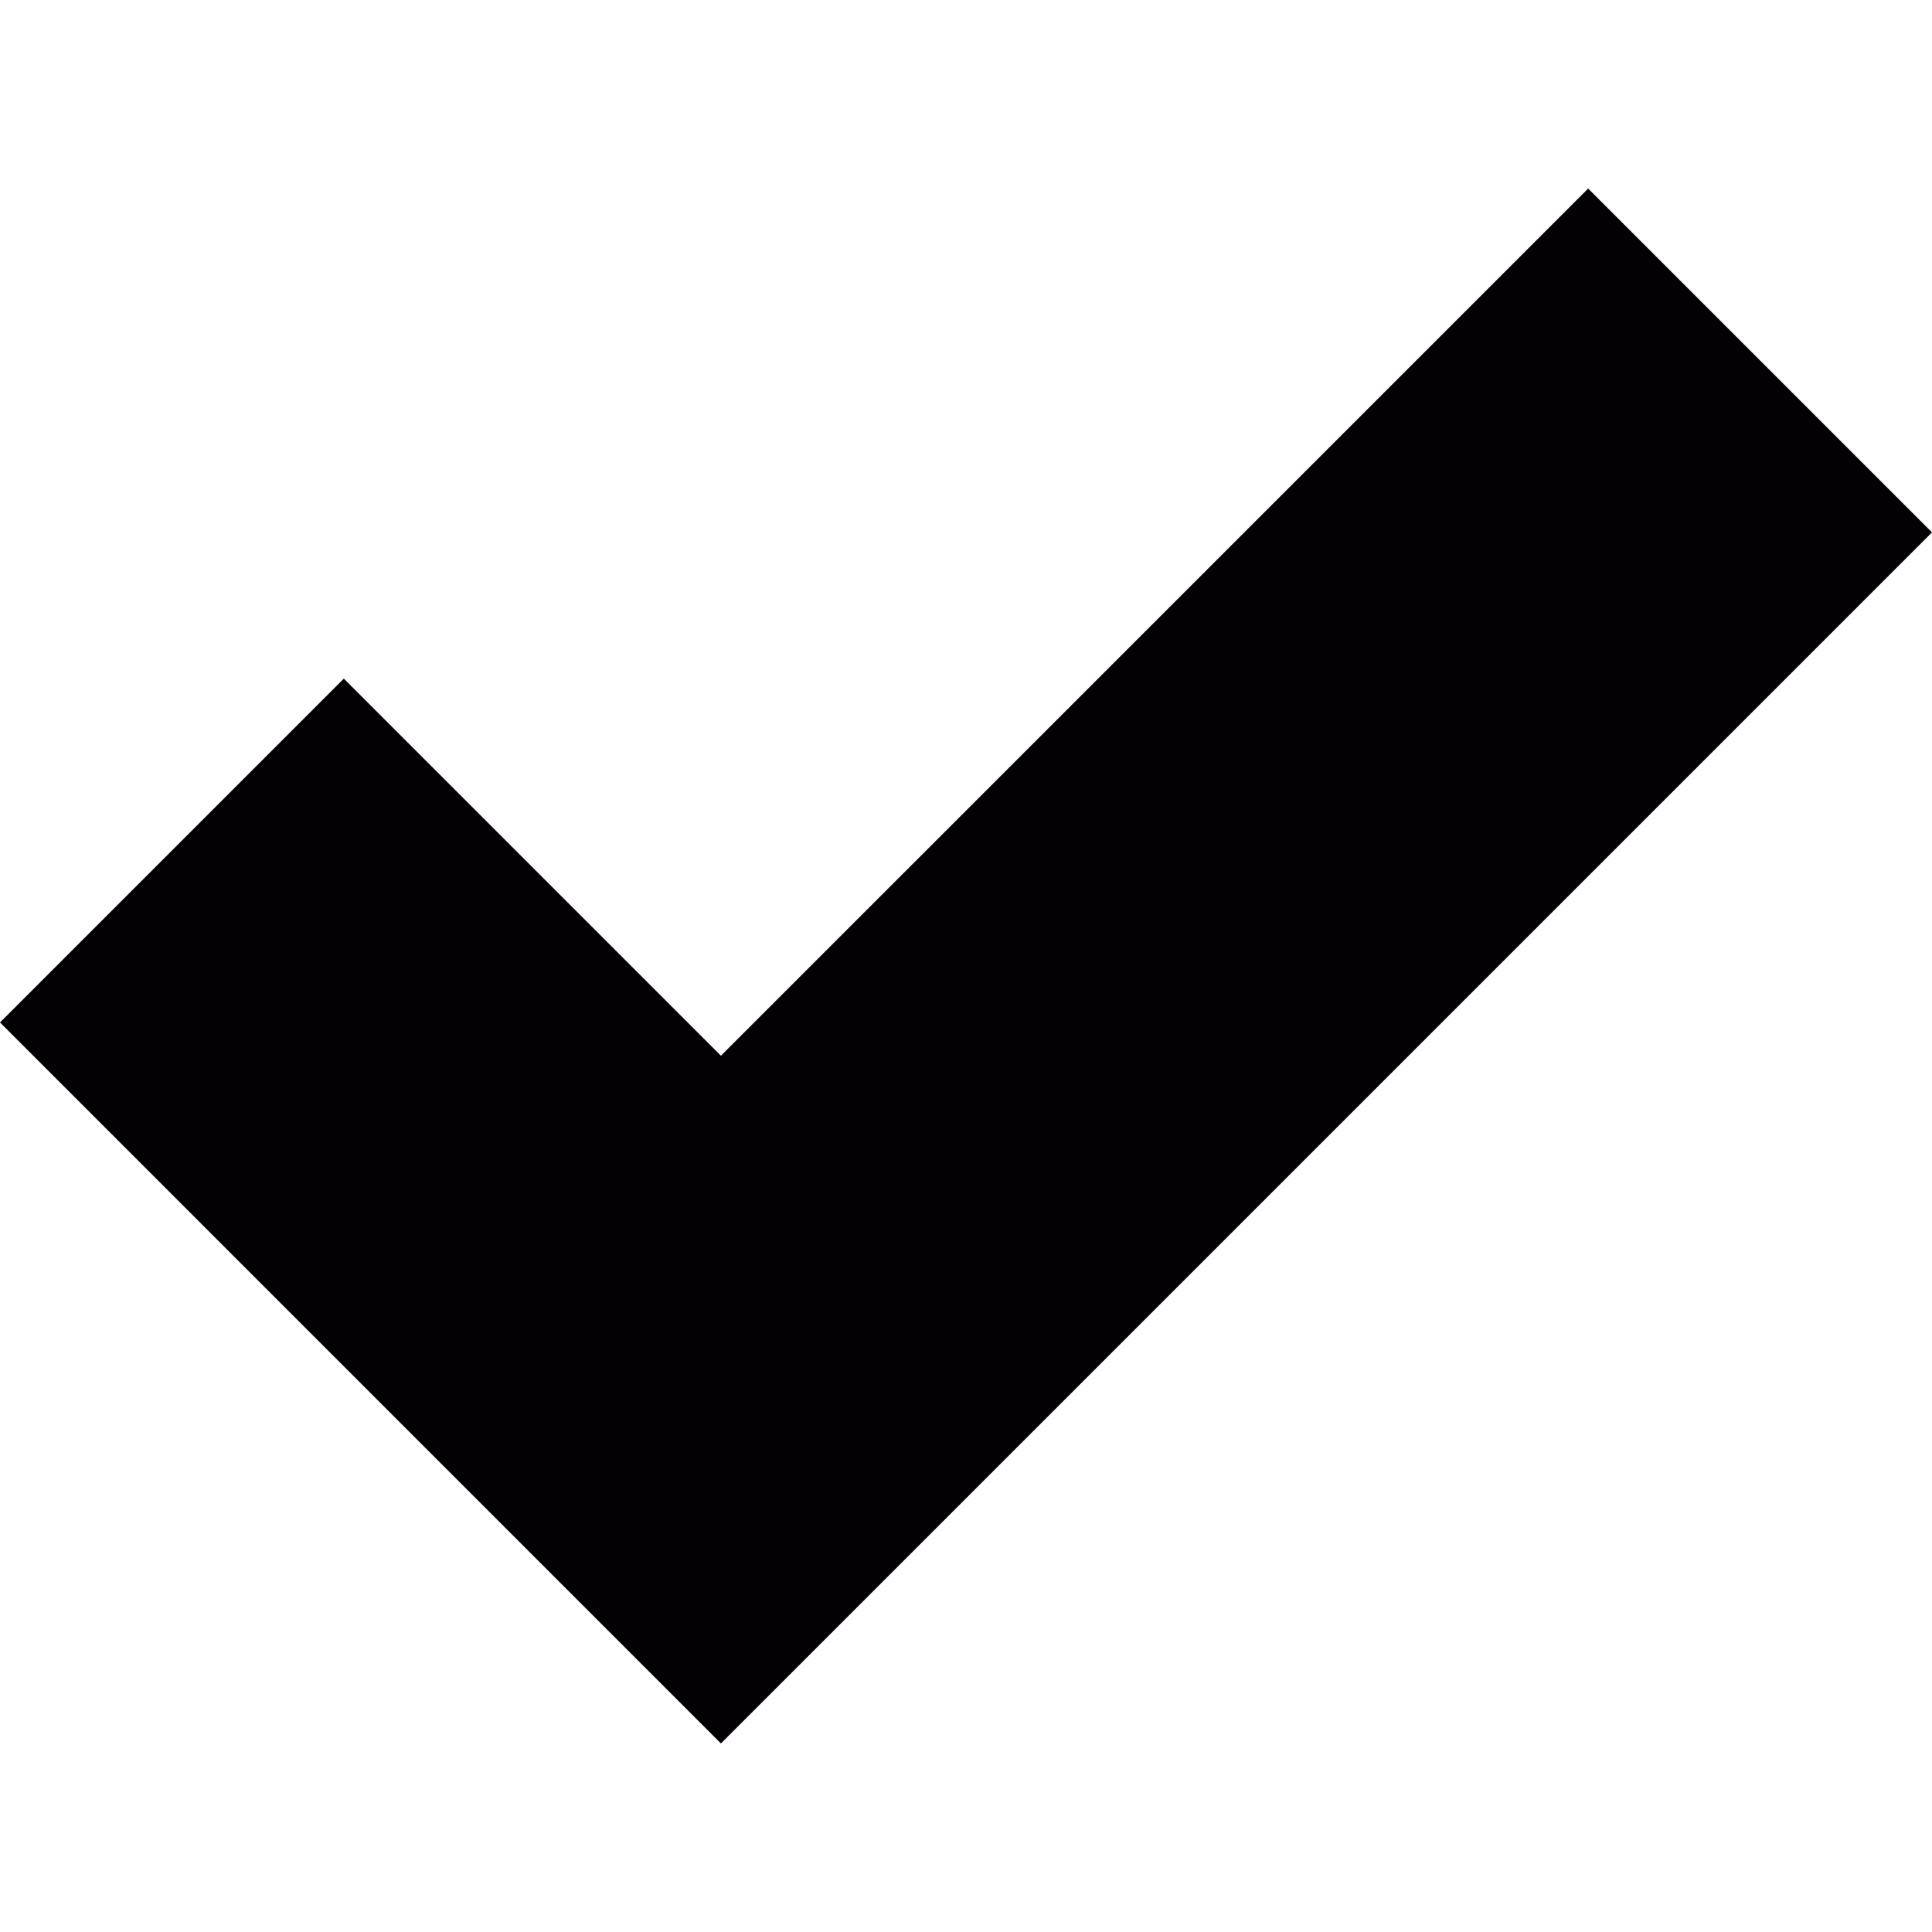
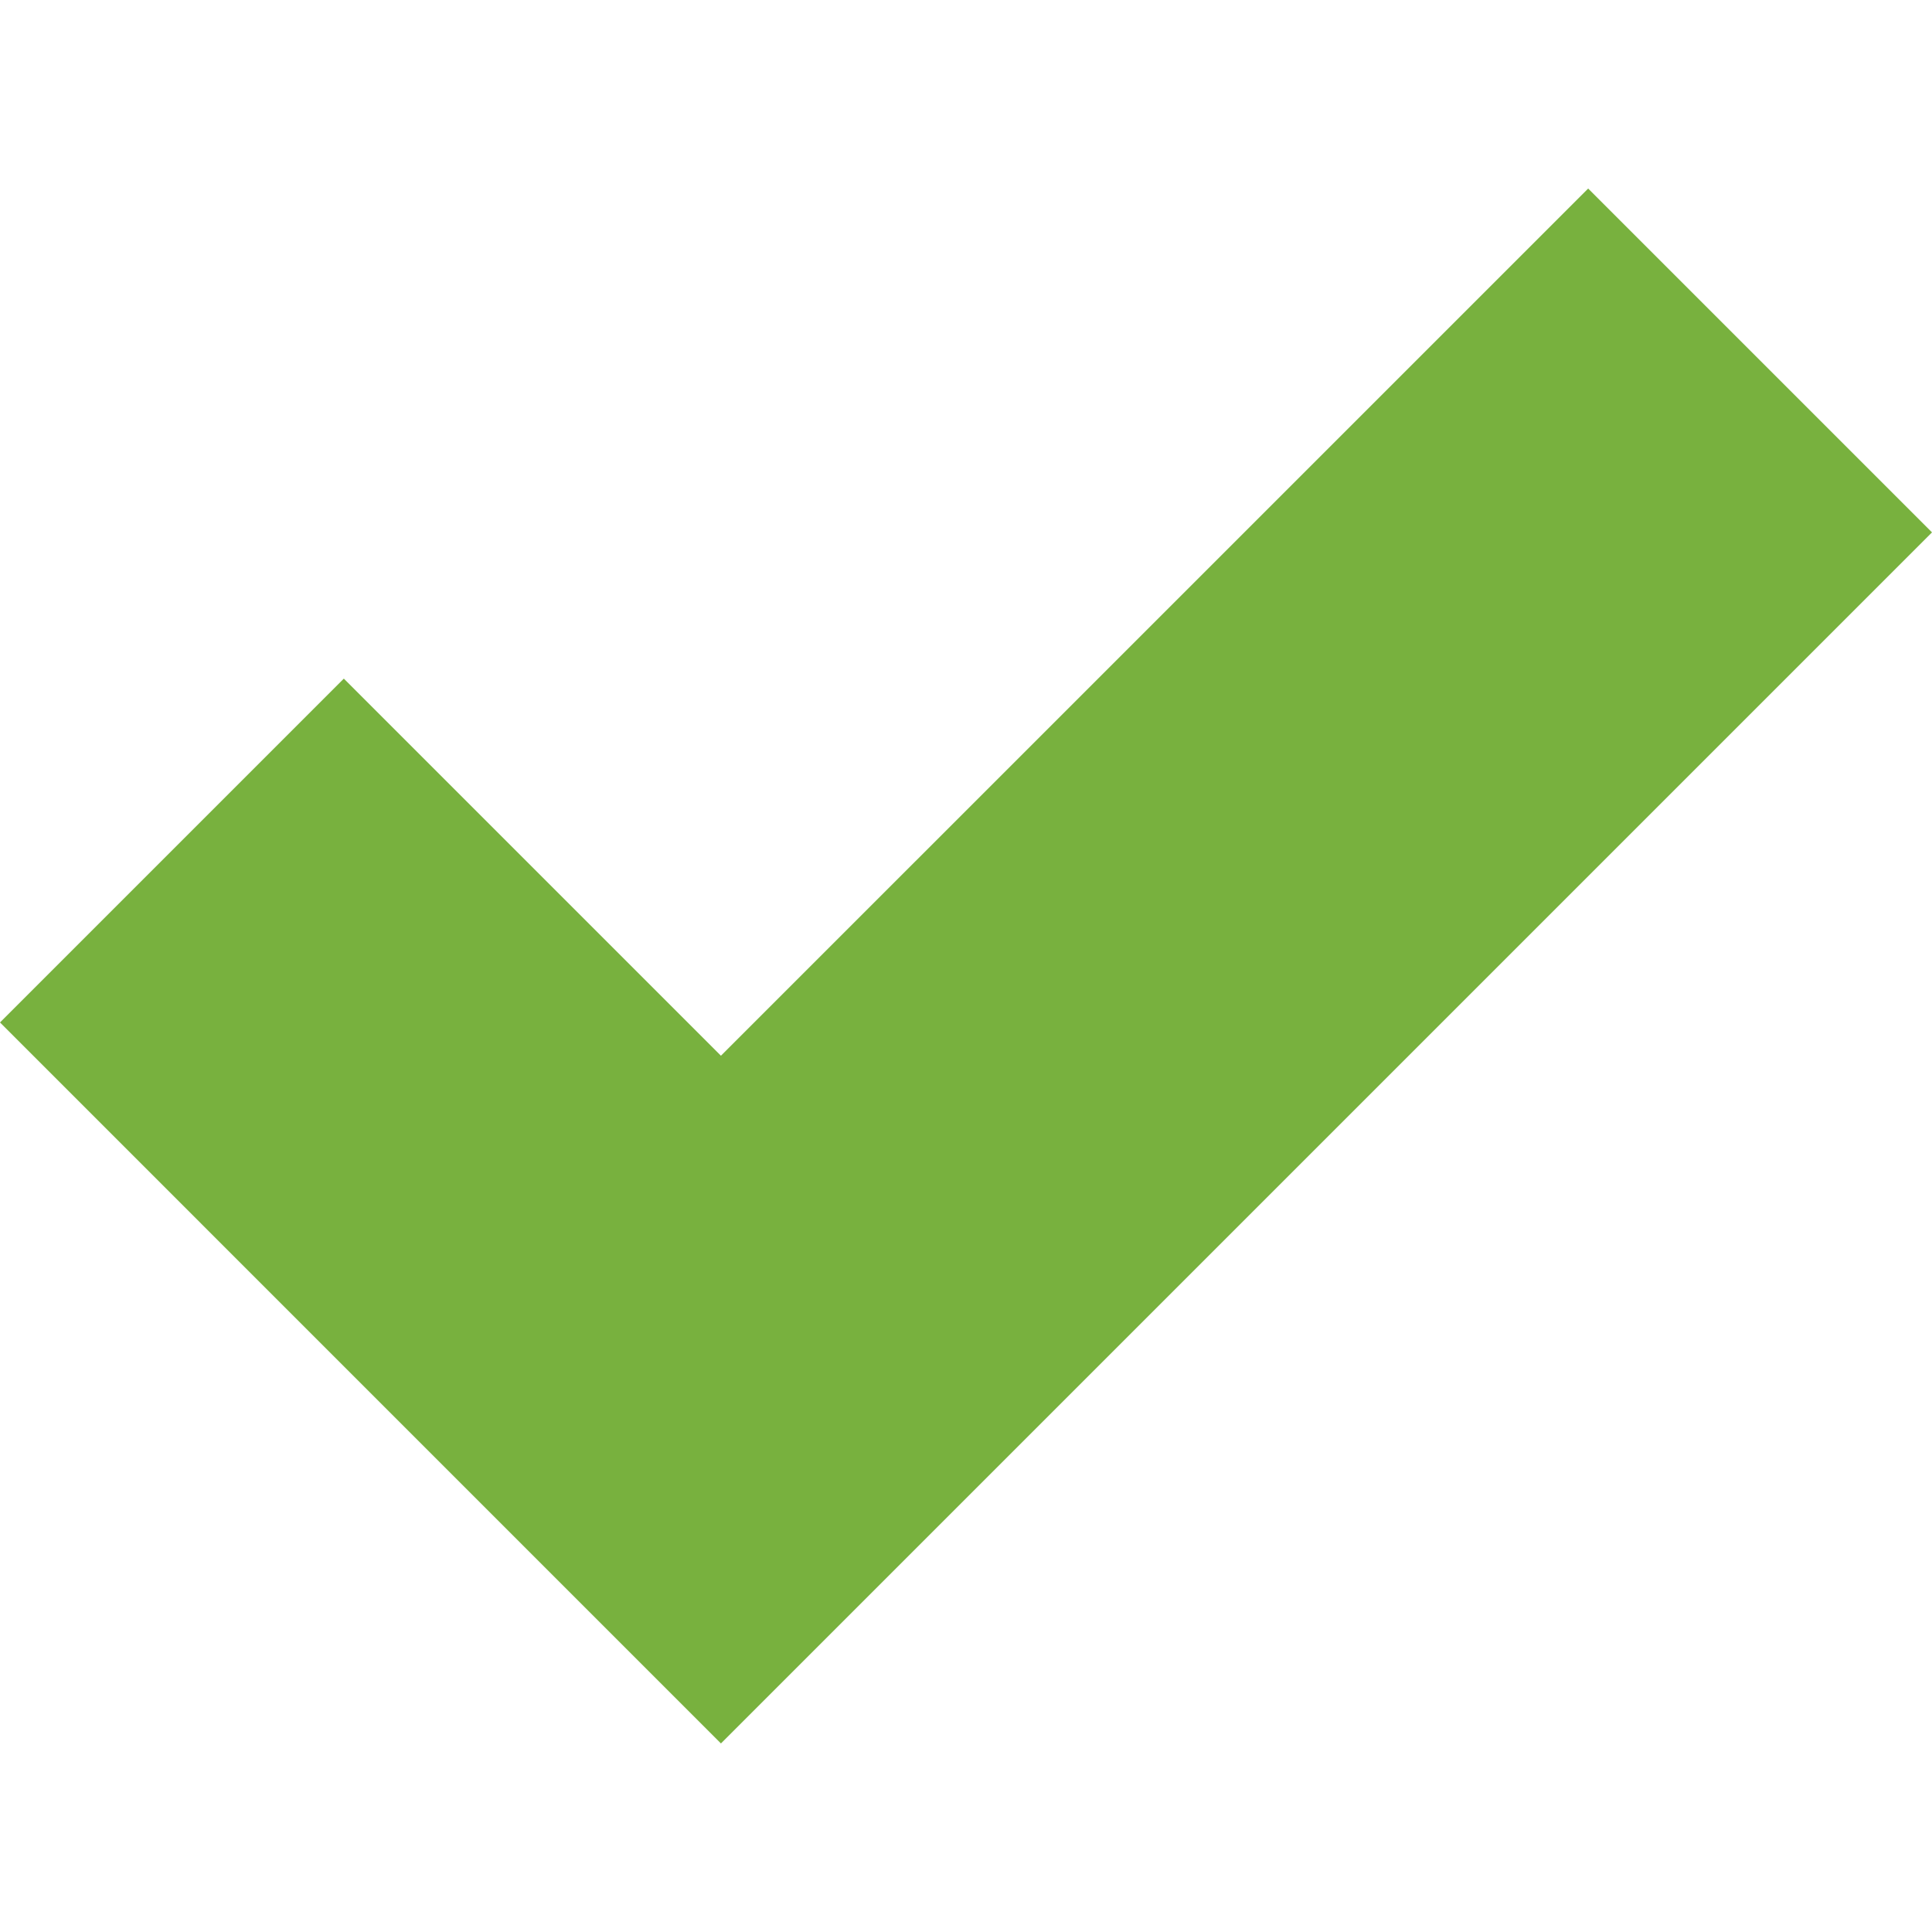
<svg xmlns="http://www.w3.org/2000/svg" version="1.1" id="Capa_1" x="0px" y="0px" viewBox="0 0 32 32" style="enable-background:new 0 0 32 32;" xml:space="preserve">
  <g>
    <g id="check">
      <g>
-         <polygon style="fill:#030104;" points="11.941,28.877 0,16.935 5.695,11.24 11.941,17.486 26.305,3.123 32,8.818    " />
+         <polygon style="fill:#78b13e;" points="11.941,28.877 0,16.935 5.695,11.24 11.941,17.486 26.305,3.123 32,8.818    " />
      </g>
    </g>
  </g>
  <g>
</g>
  <g>
</g>
  <g>
</g>
  <g>
</g>
  <g>
</g>
  <g>
</g>
  <g>
</g>
  <g>
</g>
  <g>
</g>
  <g>
</g>
  <g>
</g>
  <g>
</g>
  <g>
</g>
  <g>
</g>
  <g>
</g>
</svg>
